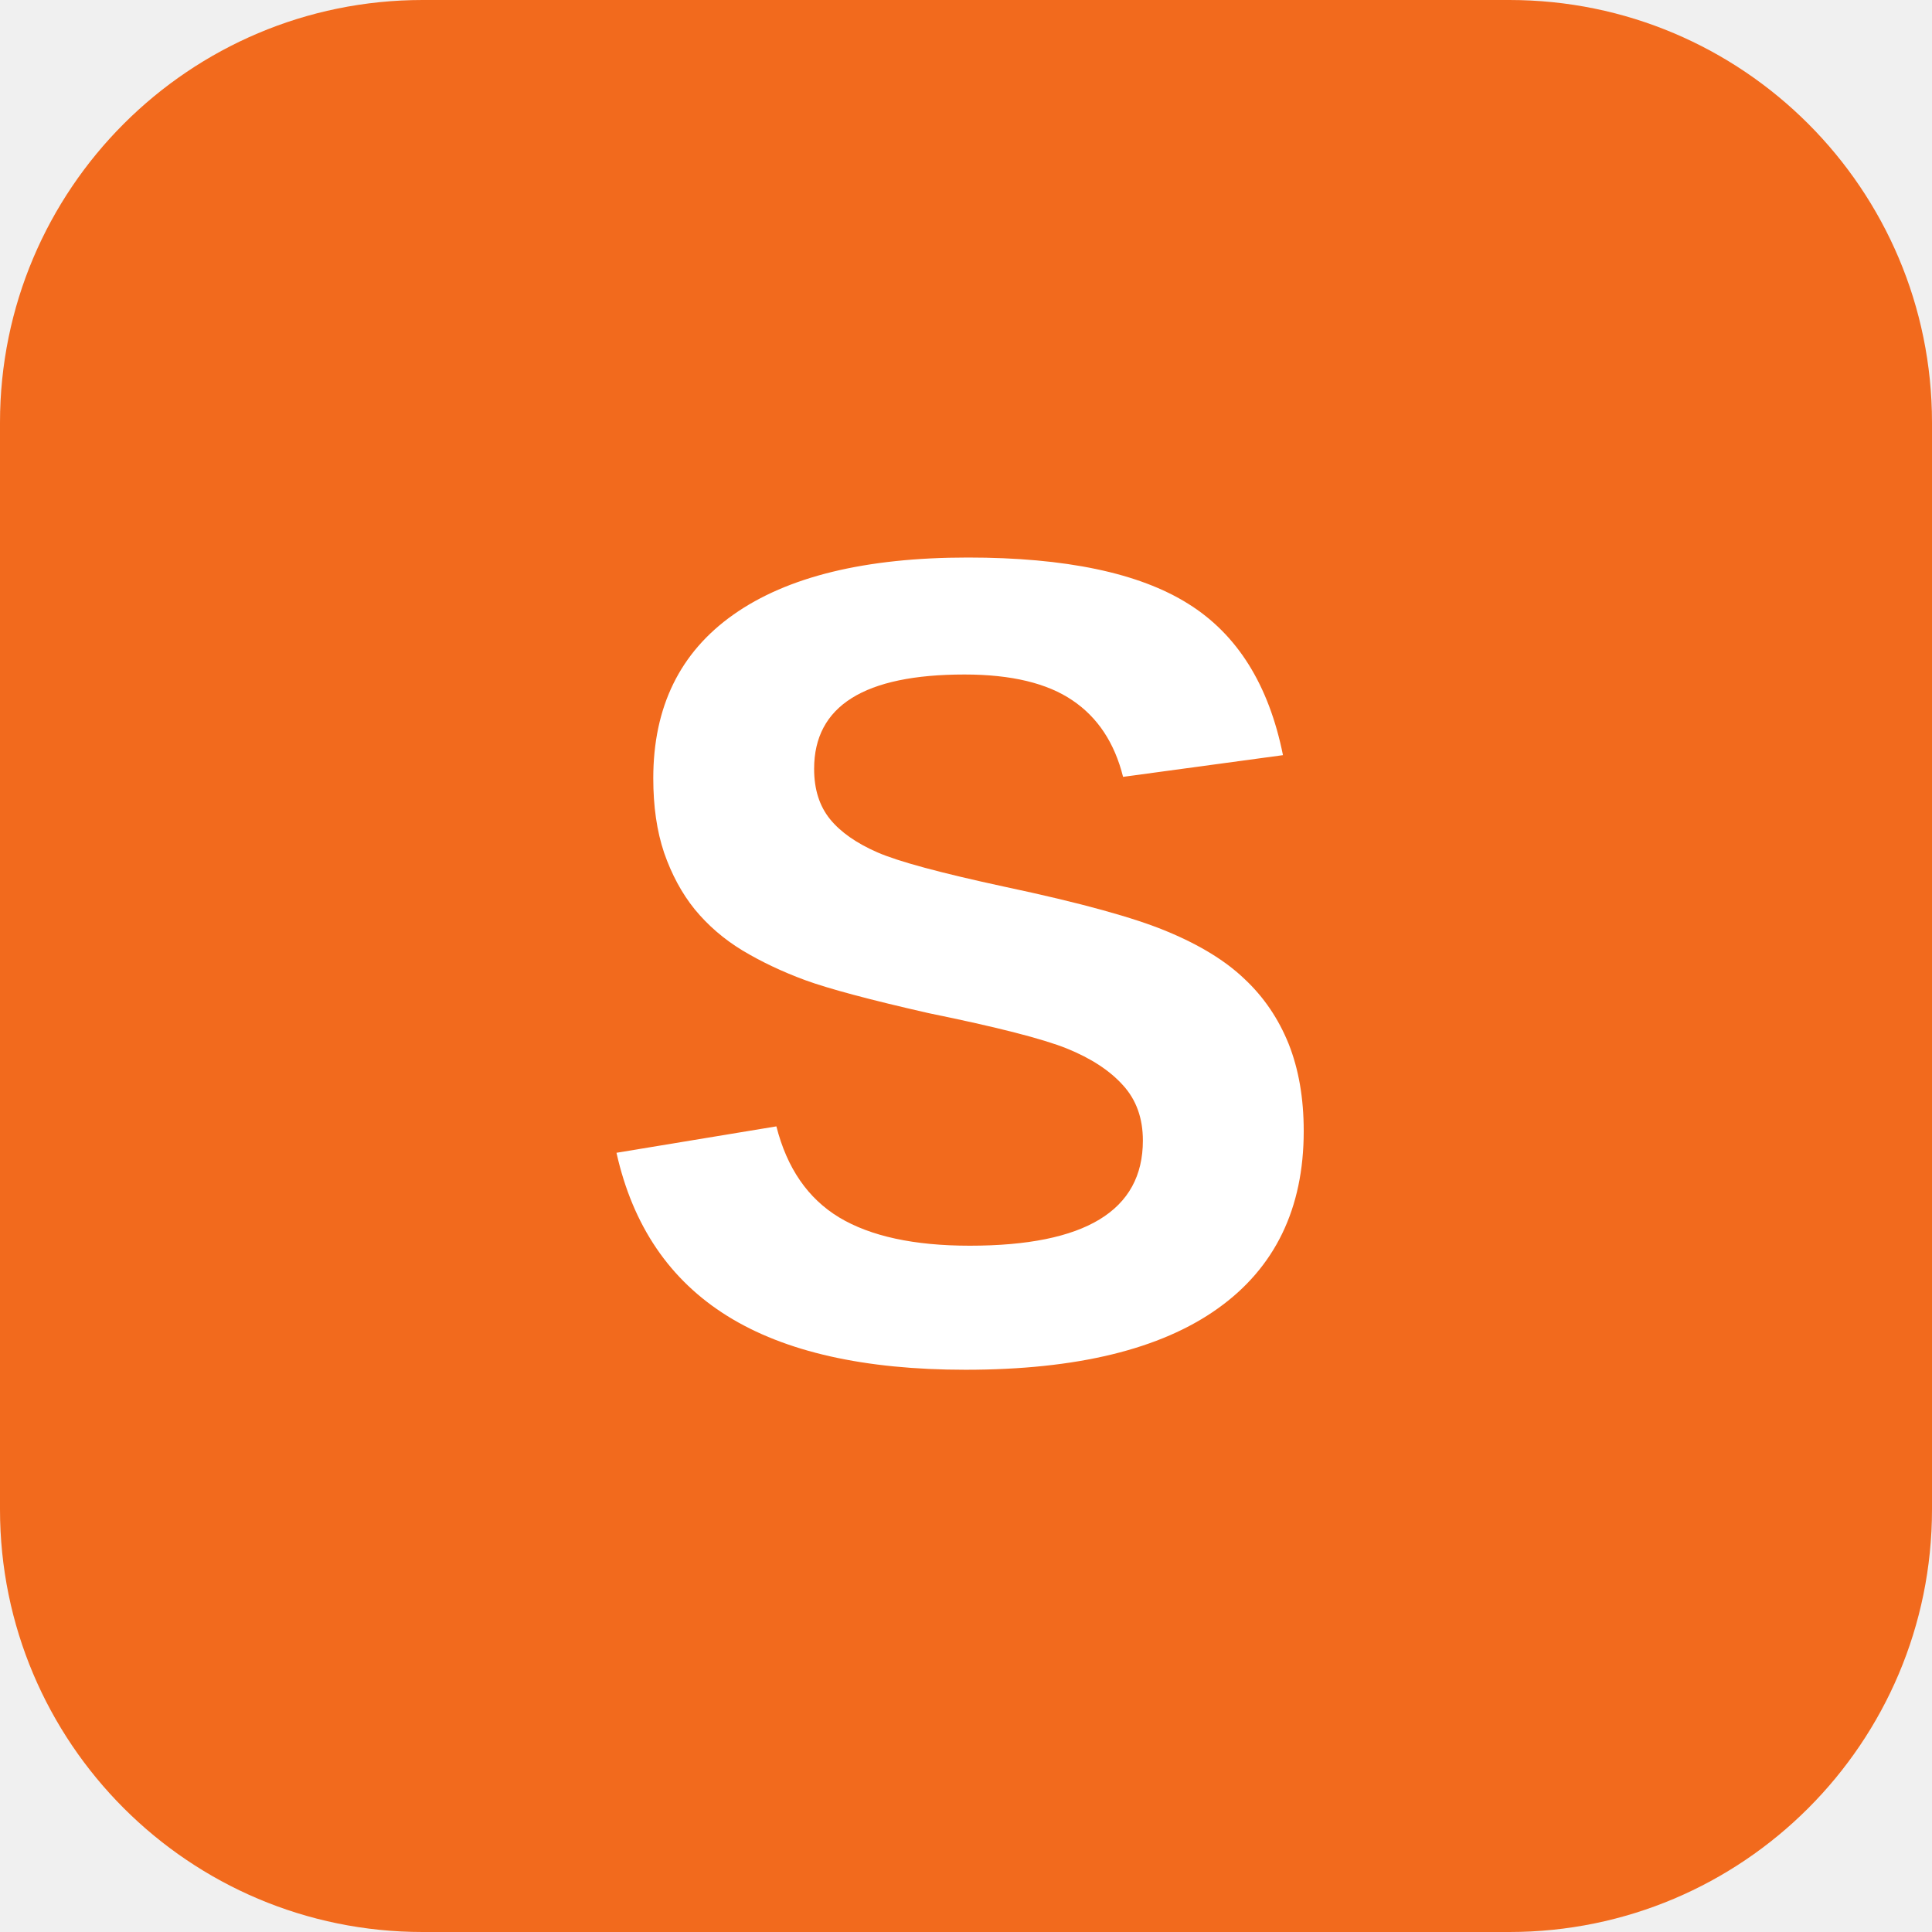
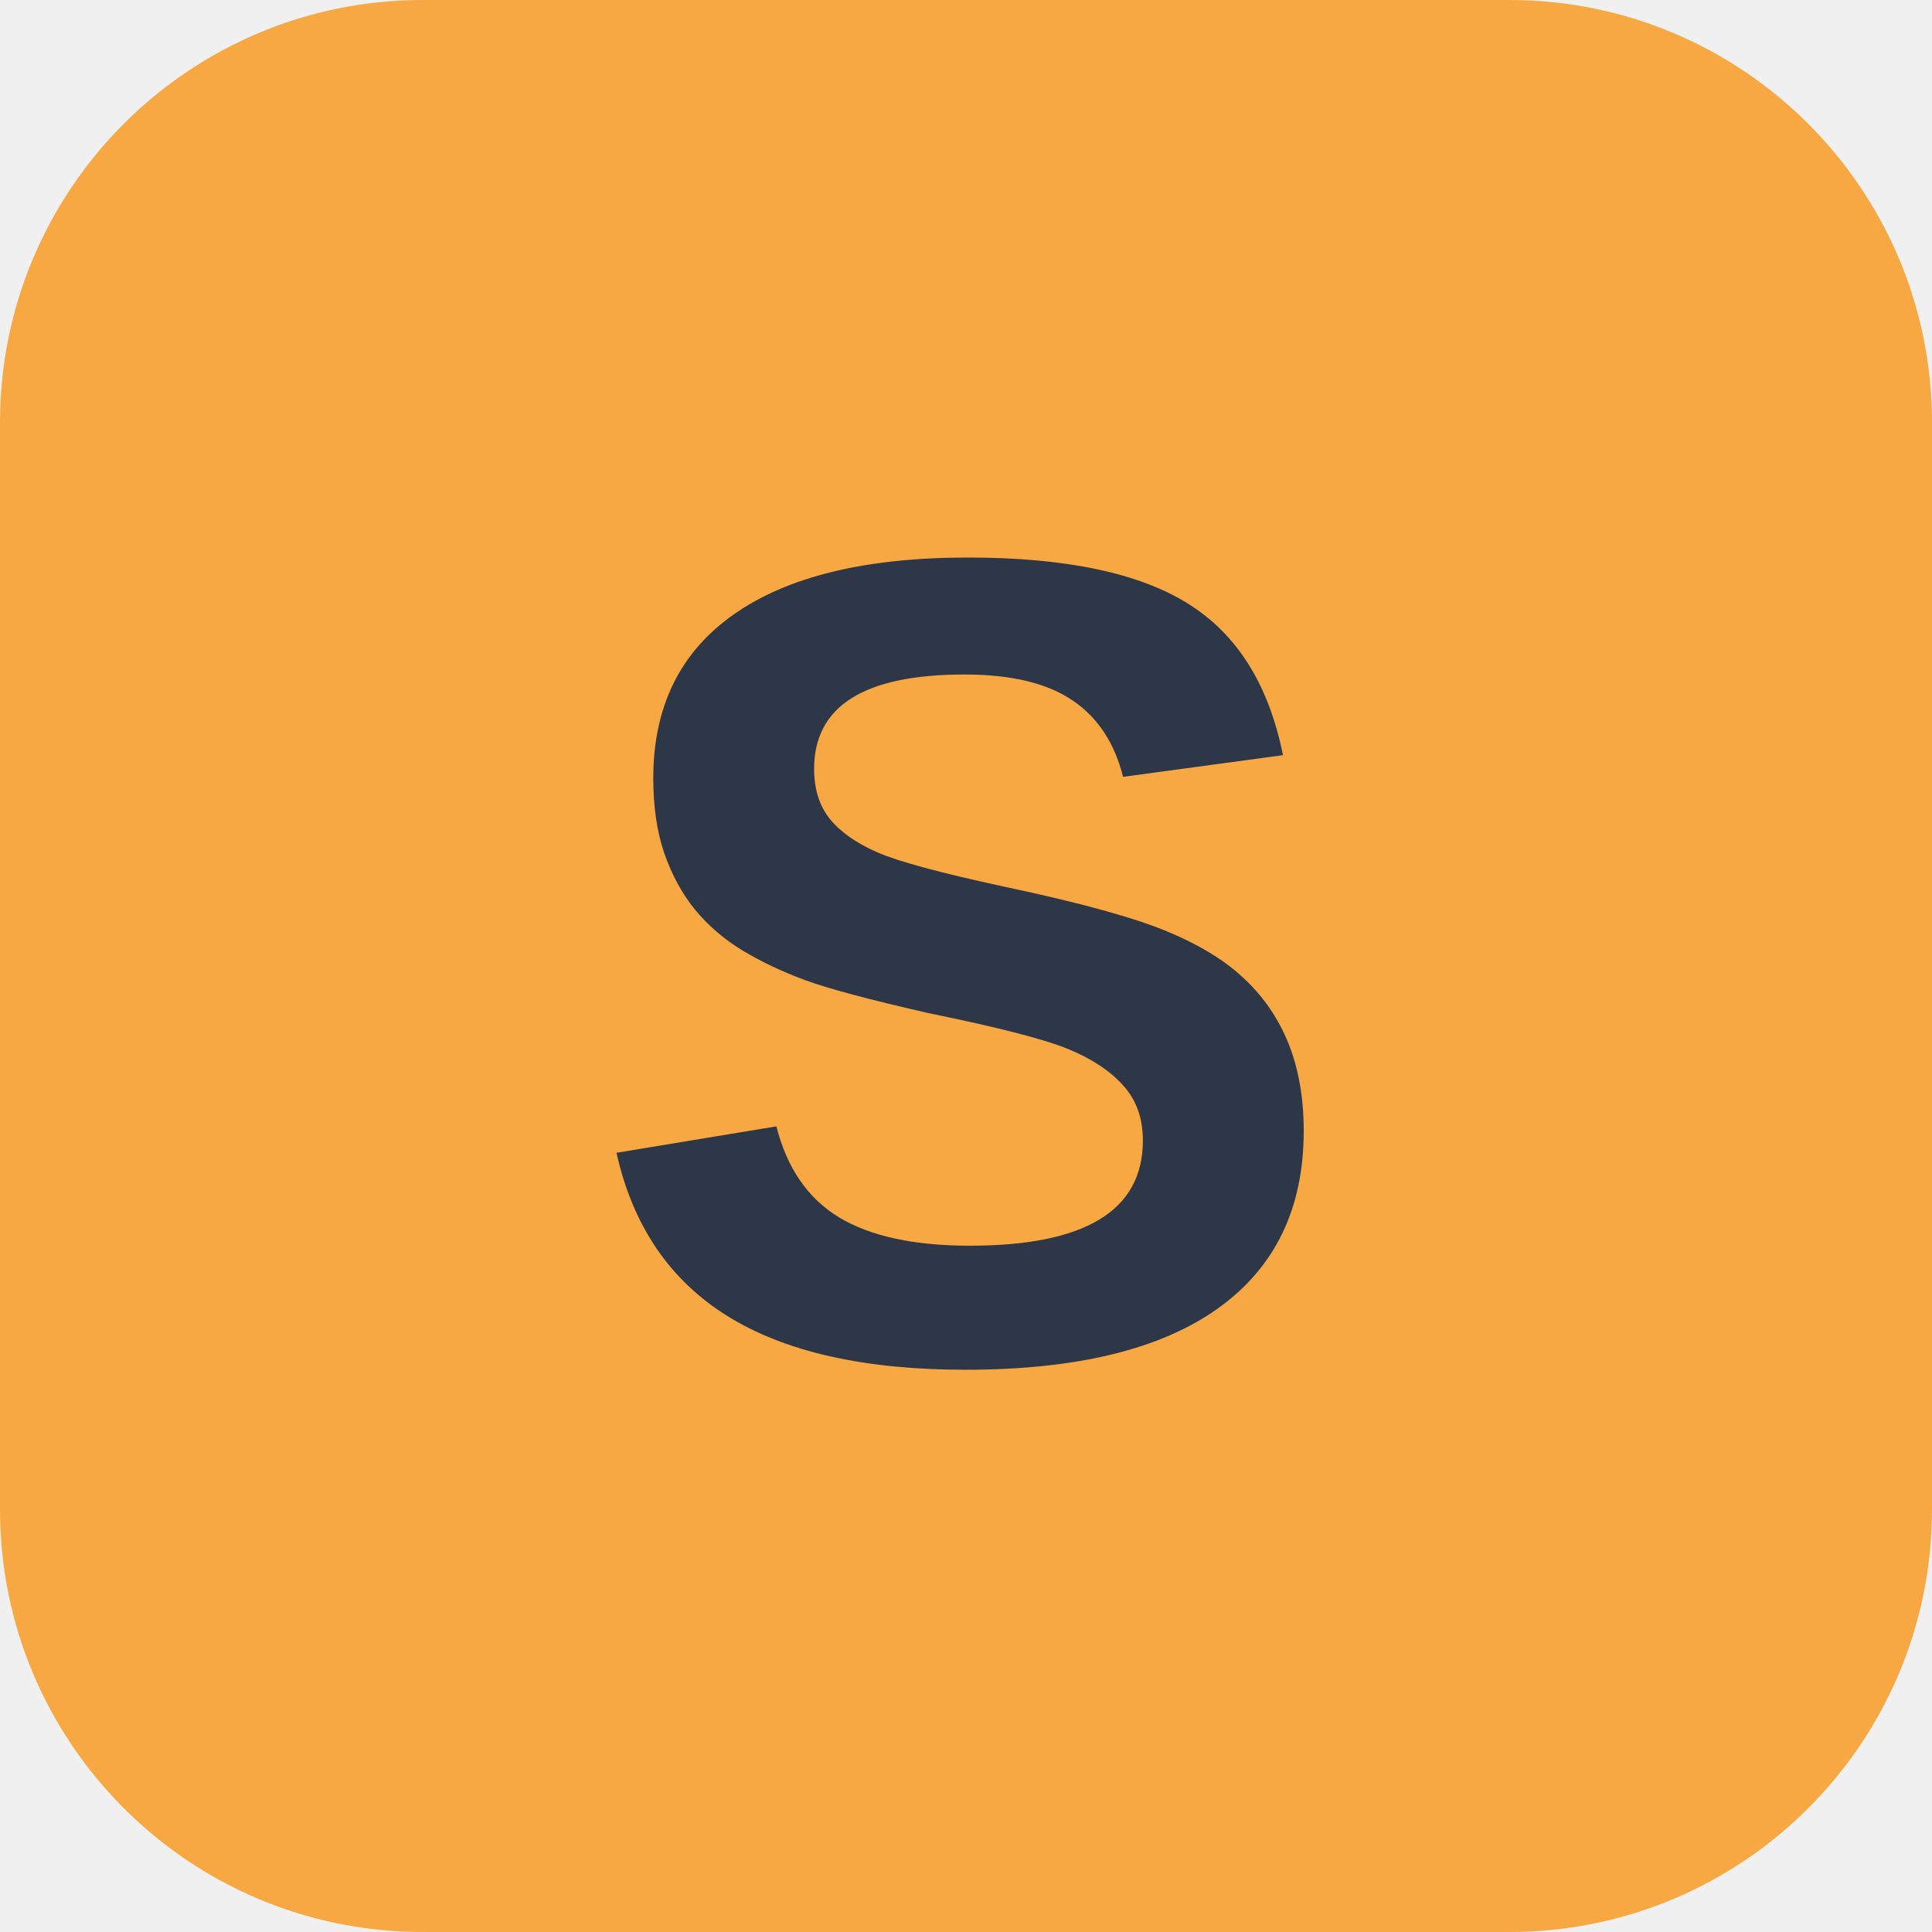
<svg xmlns="http://www.w3.org/2000/svg" viewBox="0 0 64 64">
-   <rect width="64" height="64" rx="14" fill="#f26a1d" />
-   <text x="32" y="45" text-anchor="middle" font-family="Arial, Helvetica, sans-serif" font-weight="800" font-size="38" fill="#fff">S</text>
+   <rect width="64" height="64" rx="14" fill="#f8a842" />
+   <text x="32" y="45" text-anchor="middle" font-family="Arial, Helvetica, sans-serif" font-weight="800" font-size="38" fill="#2d3748">S</text>
</svg>
